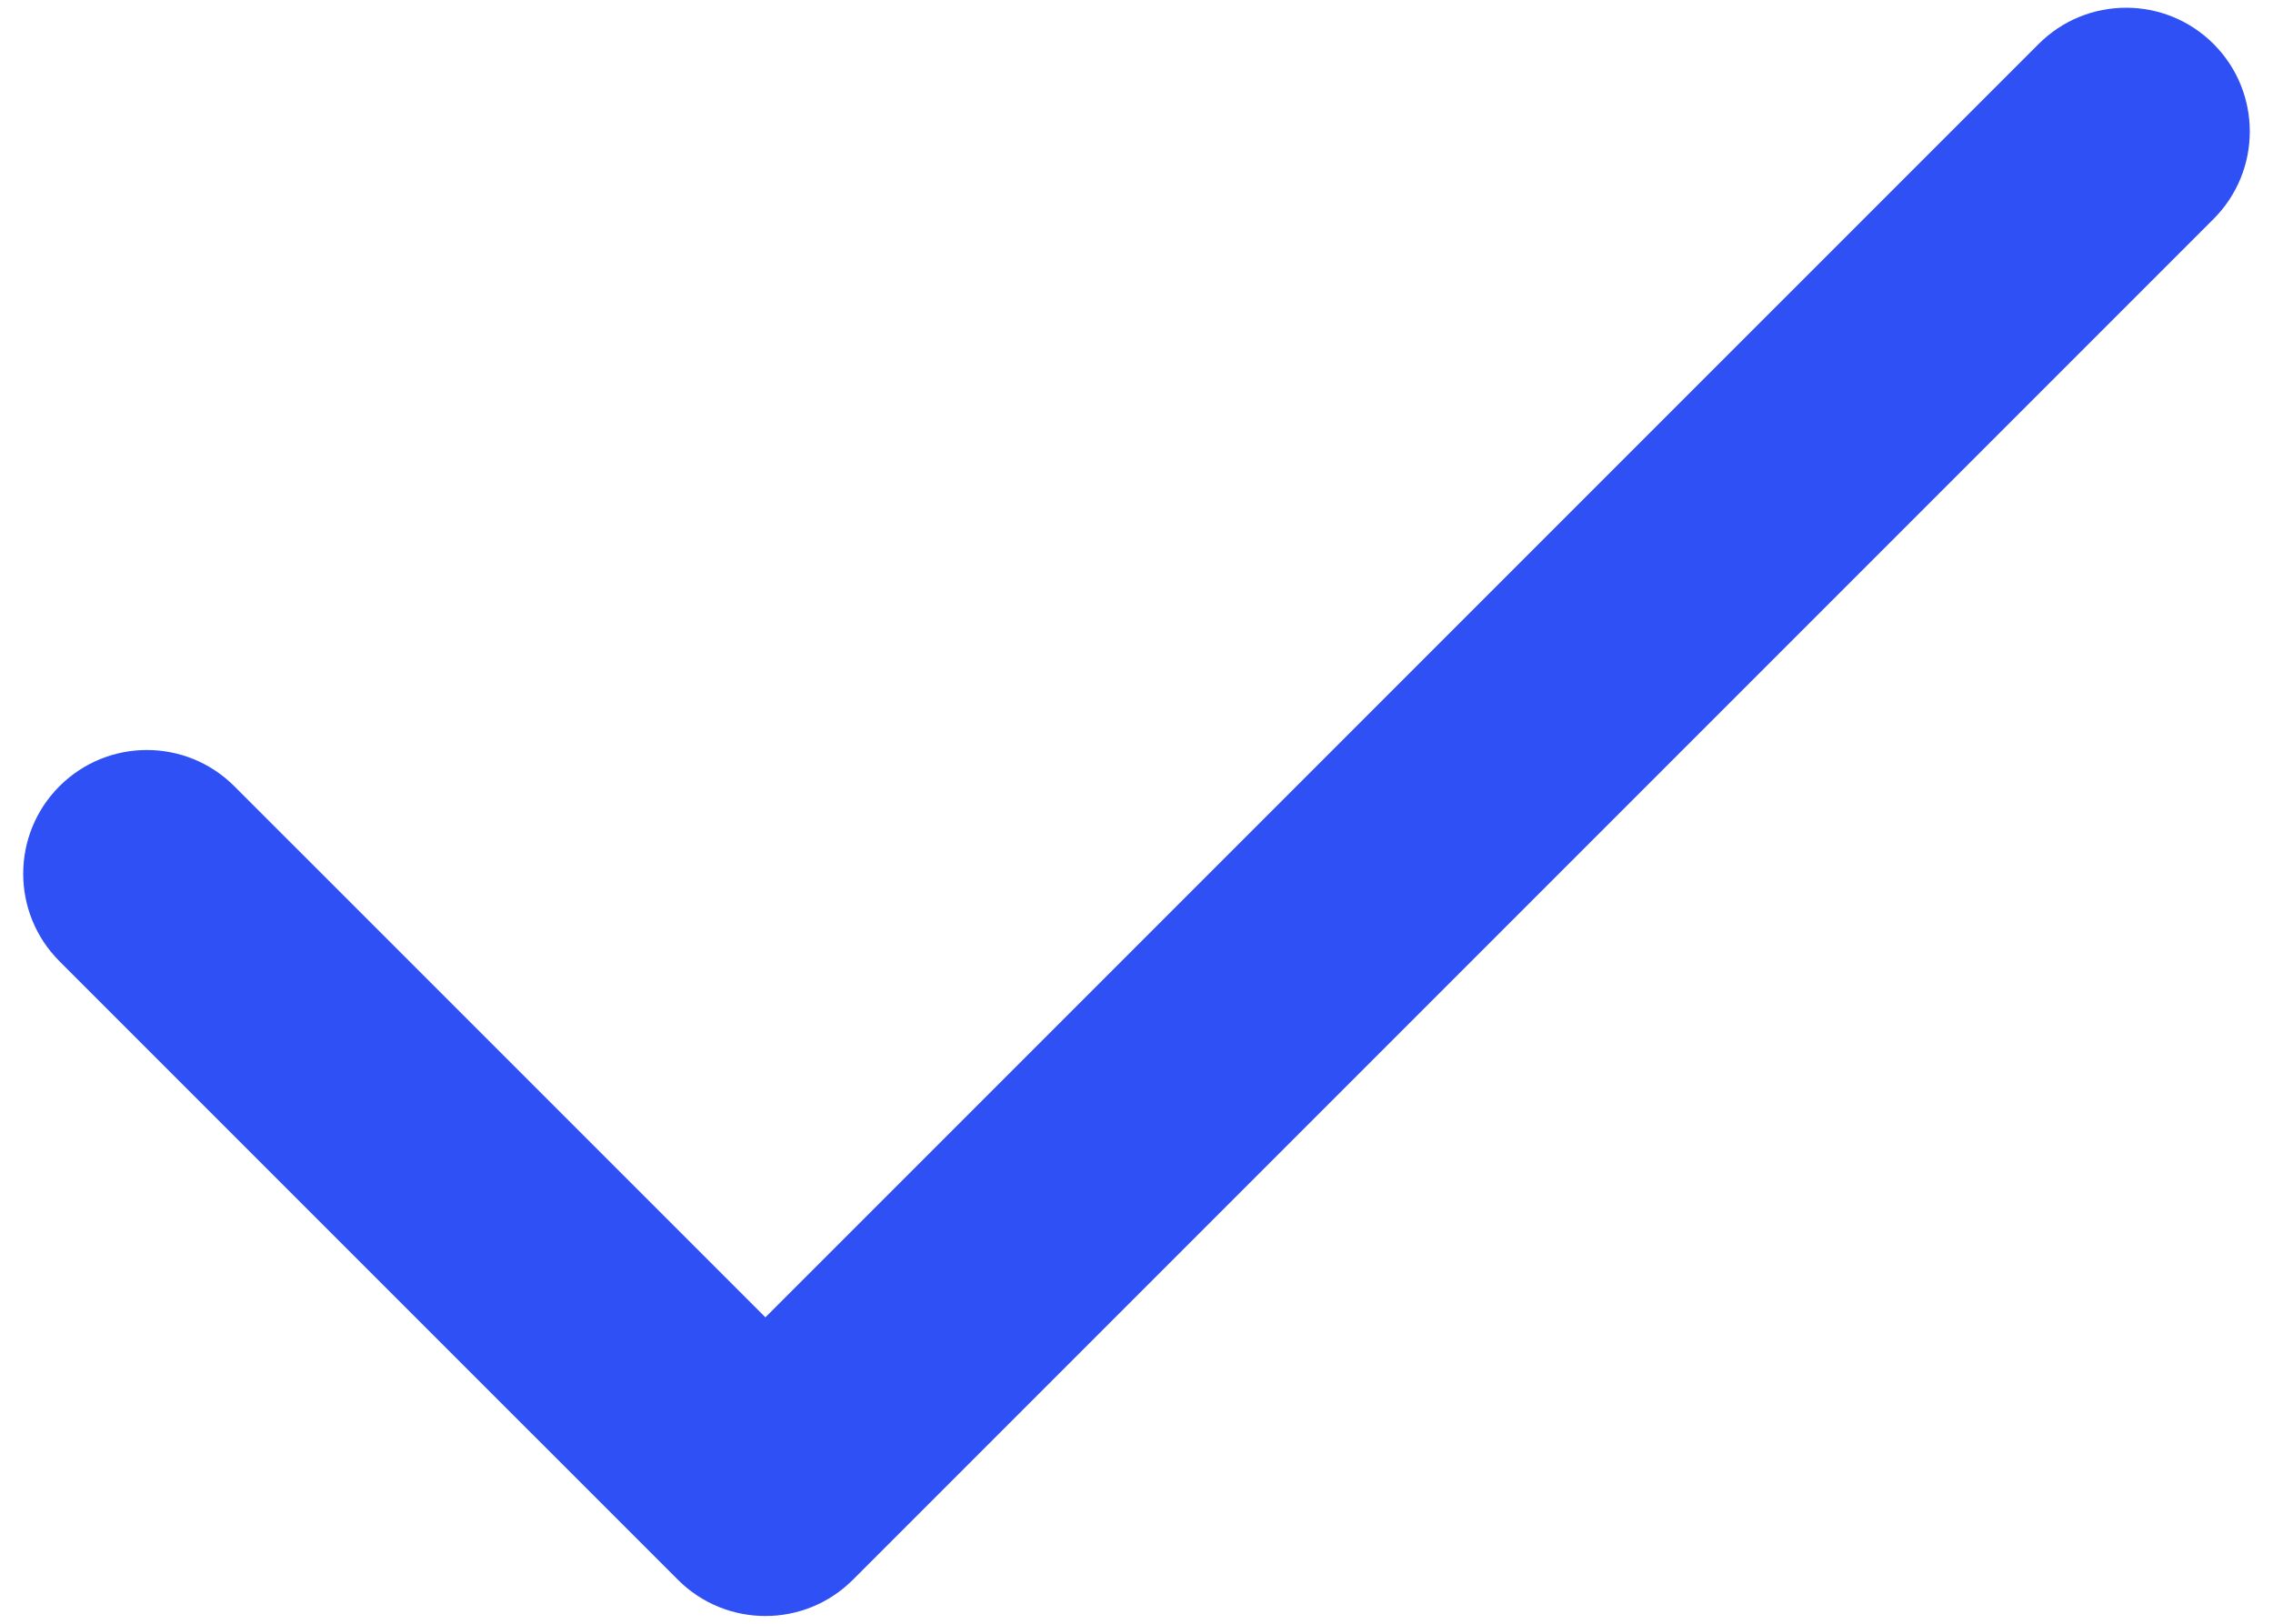
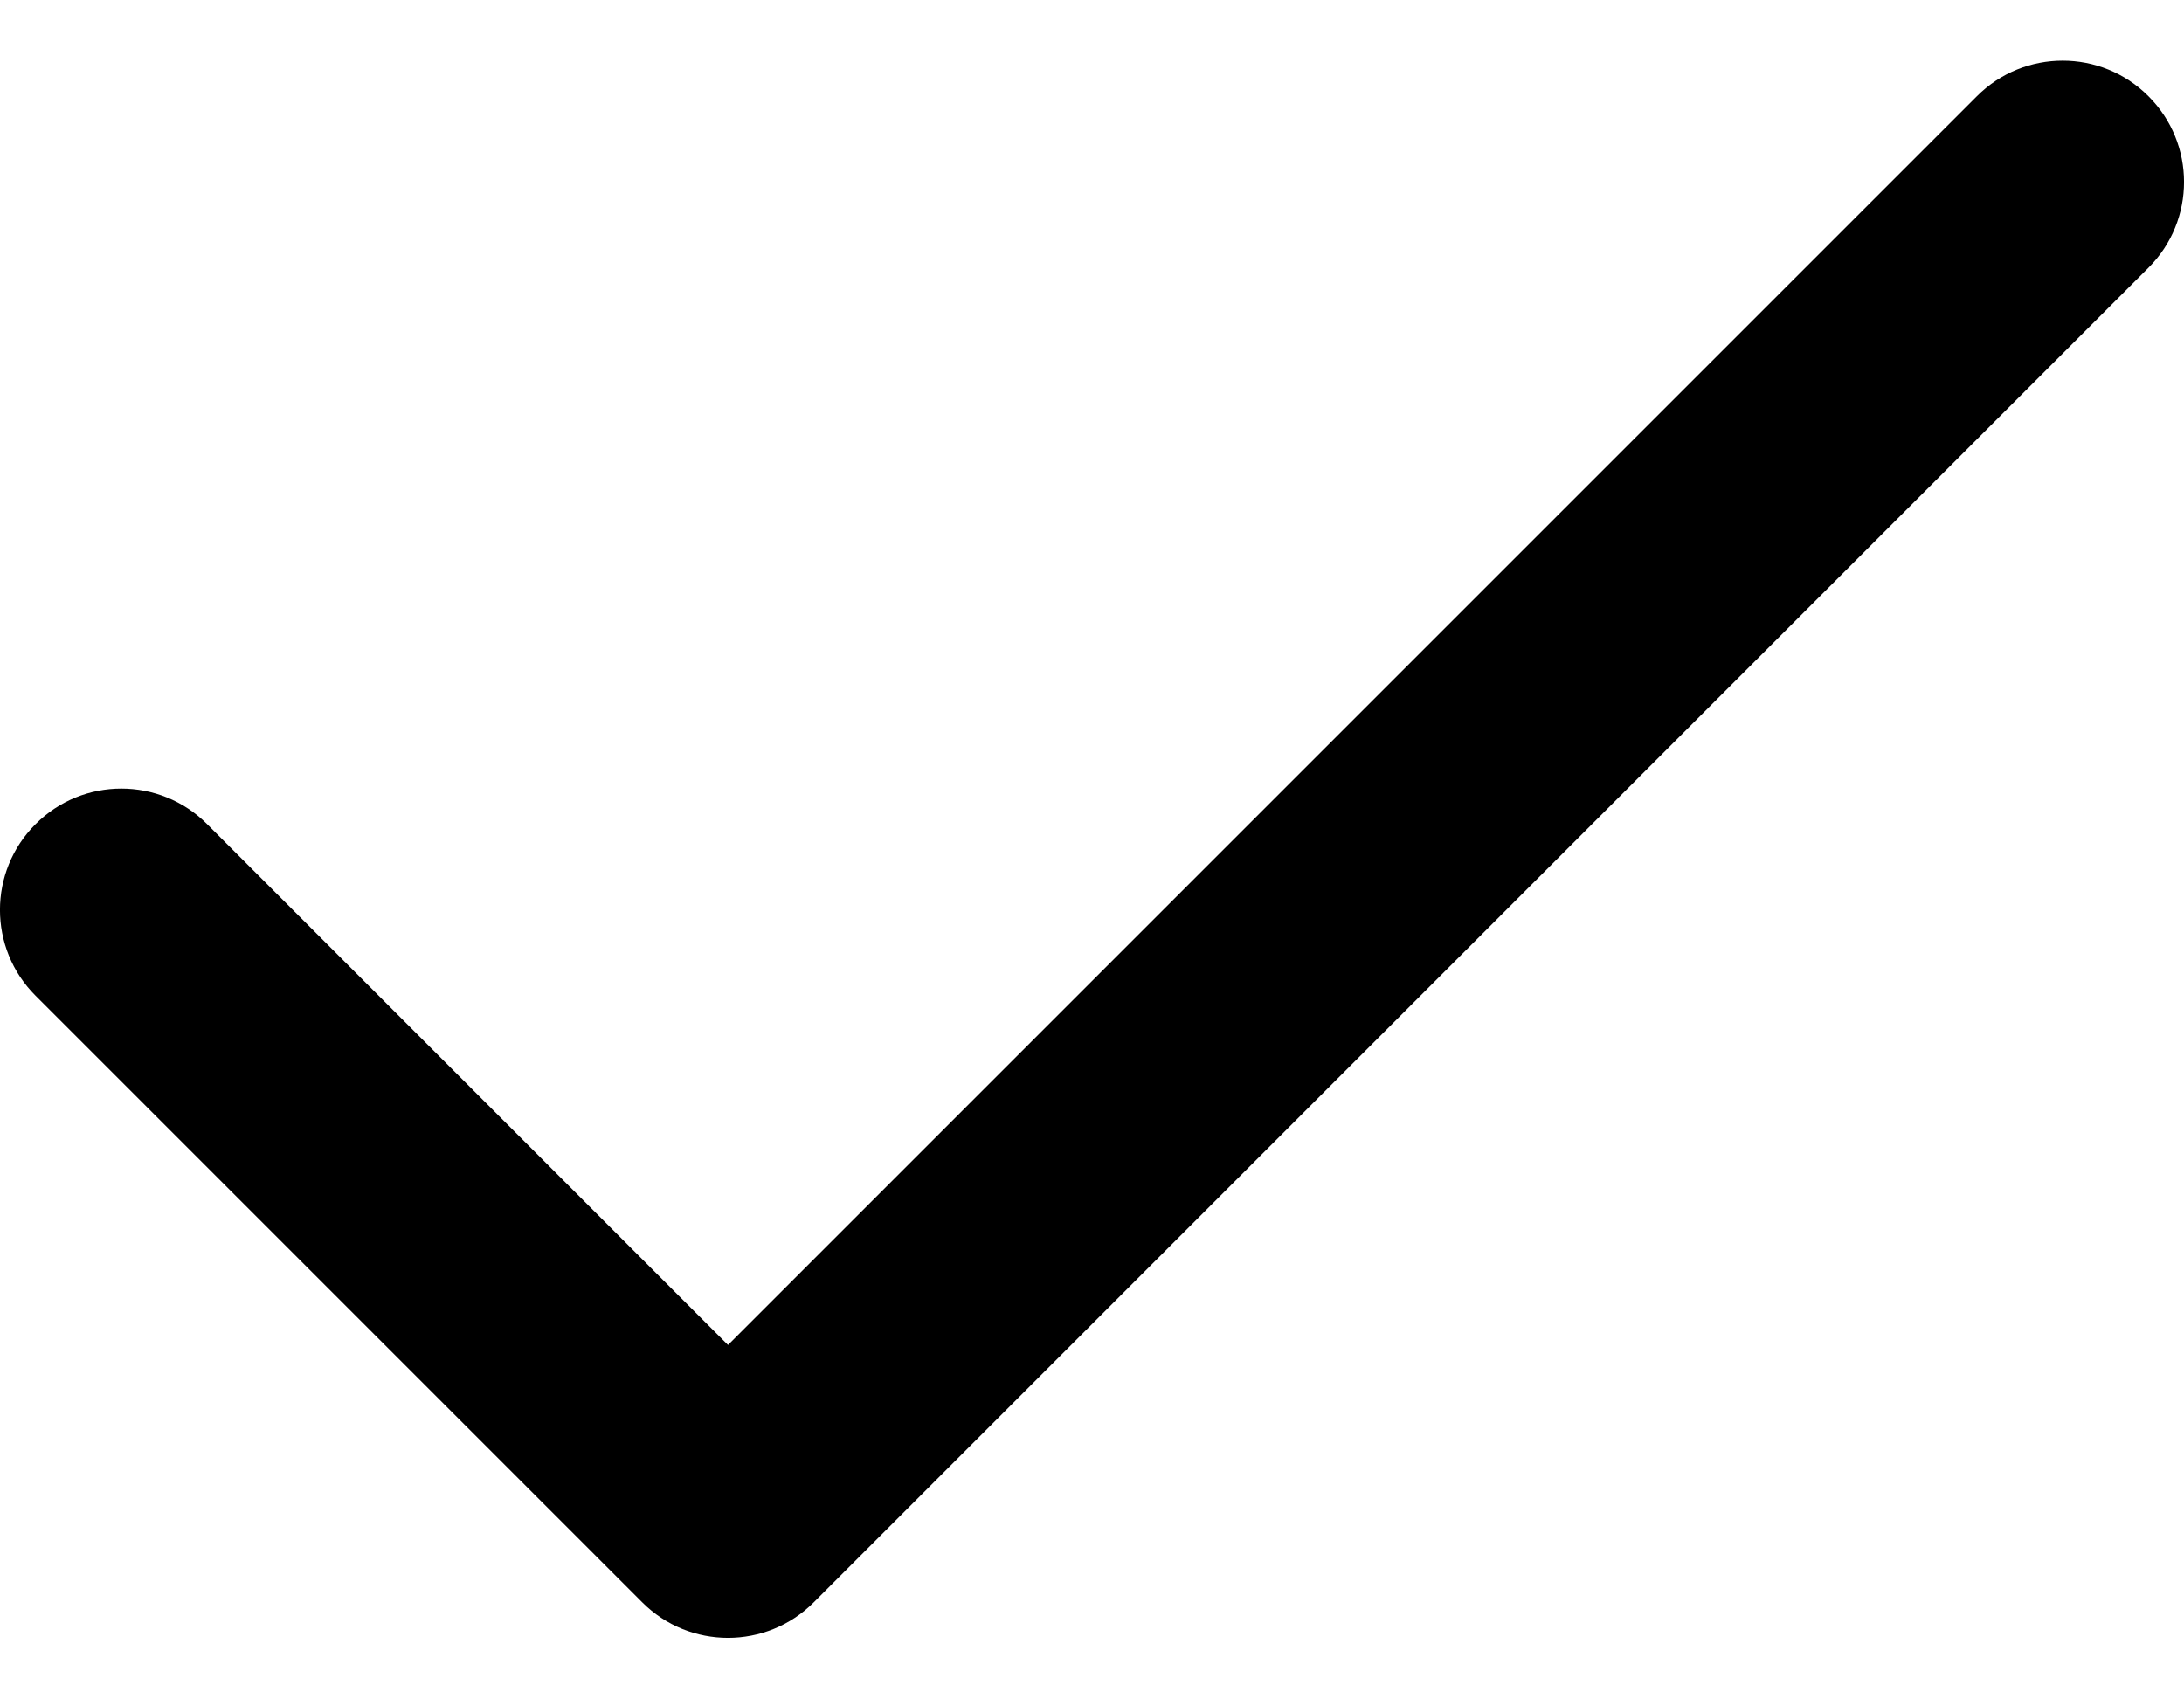
- <svg xmlns="http://www.w3.org/2000/svg" width="49" height="35" viewBox="0 0 49 35" fill="none">
-   <path fill-rule="evenodd" clip-rule="evenodd" d="M47.719 0.948C48.76 1.989 48.76 3.678 47.719 4.719L18.386 34.052C17.344 35.094 15.656 35.094 14.614 34.052L1.281 20.719C0.24 19.677 0.24 17.989 1.281 16.948C2.322 15.906 4.011 15.906 5.052 16.948L16.5 28.395L43.948 0.948C44.989 -0.094 46.678 -0.094 47.719 0.948Z" fill="#2F50F4" />
+ <svg xmlns="http://www.w3.org/2000/svg" width="18" height="14" viewBox="0 0 18 14" fill="none">
+   <path fill-rule="evenodd" clip-rule="evenodd" d="M17.707 0.793C18.098 1.183 18.098 1.817 17.707 2.207L6.707 13.207C6.317 13.598 5.683 13.598 5.293 13.207L0.293 8.207C-0.098 7.817 -0.098 7.183 0.293 6.793C0.683 6.402 1.317 6.402 1.707 6.793L6 11.086L16.293 0.793C16.683 0.402 17.317 0.402 17.707 0.793Z" fill="black" />
</svg>
